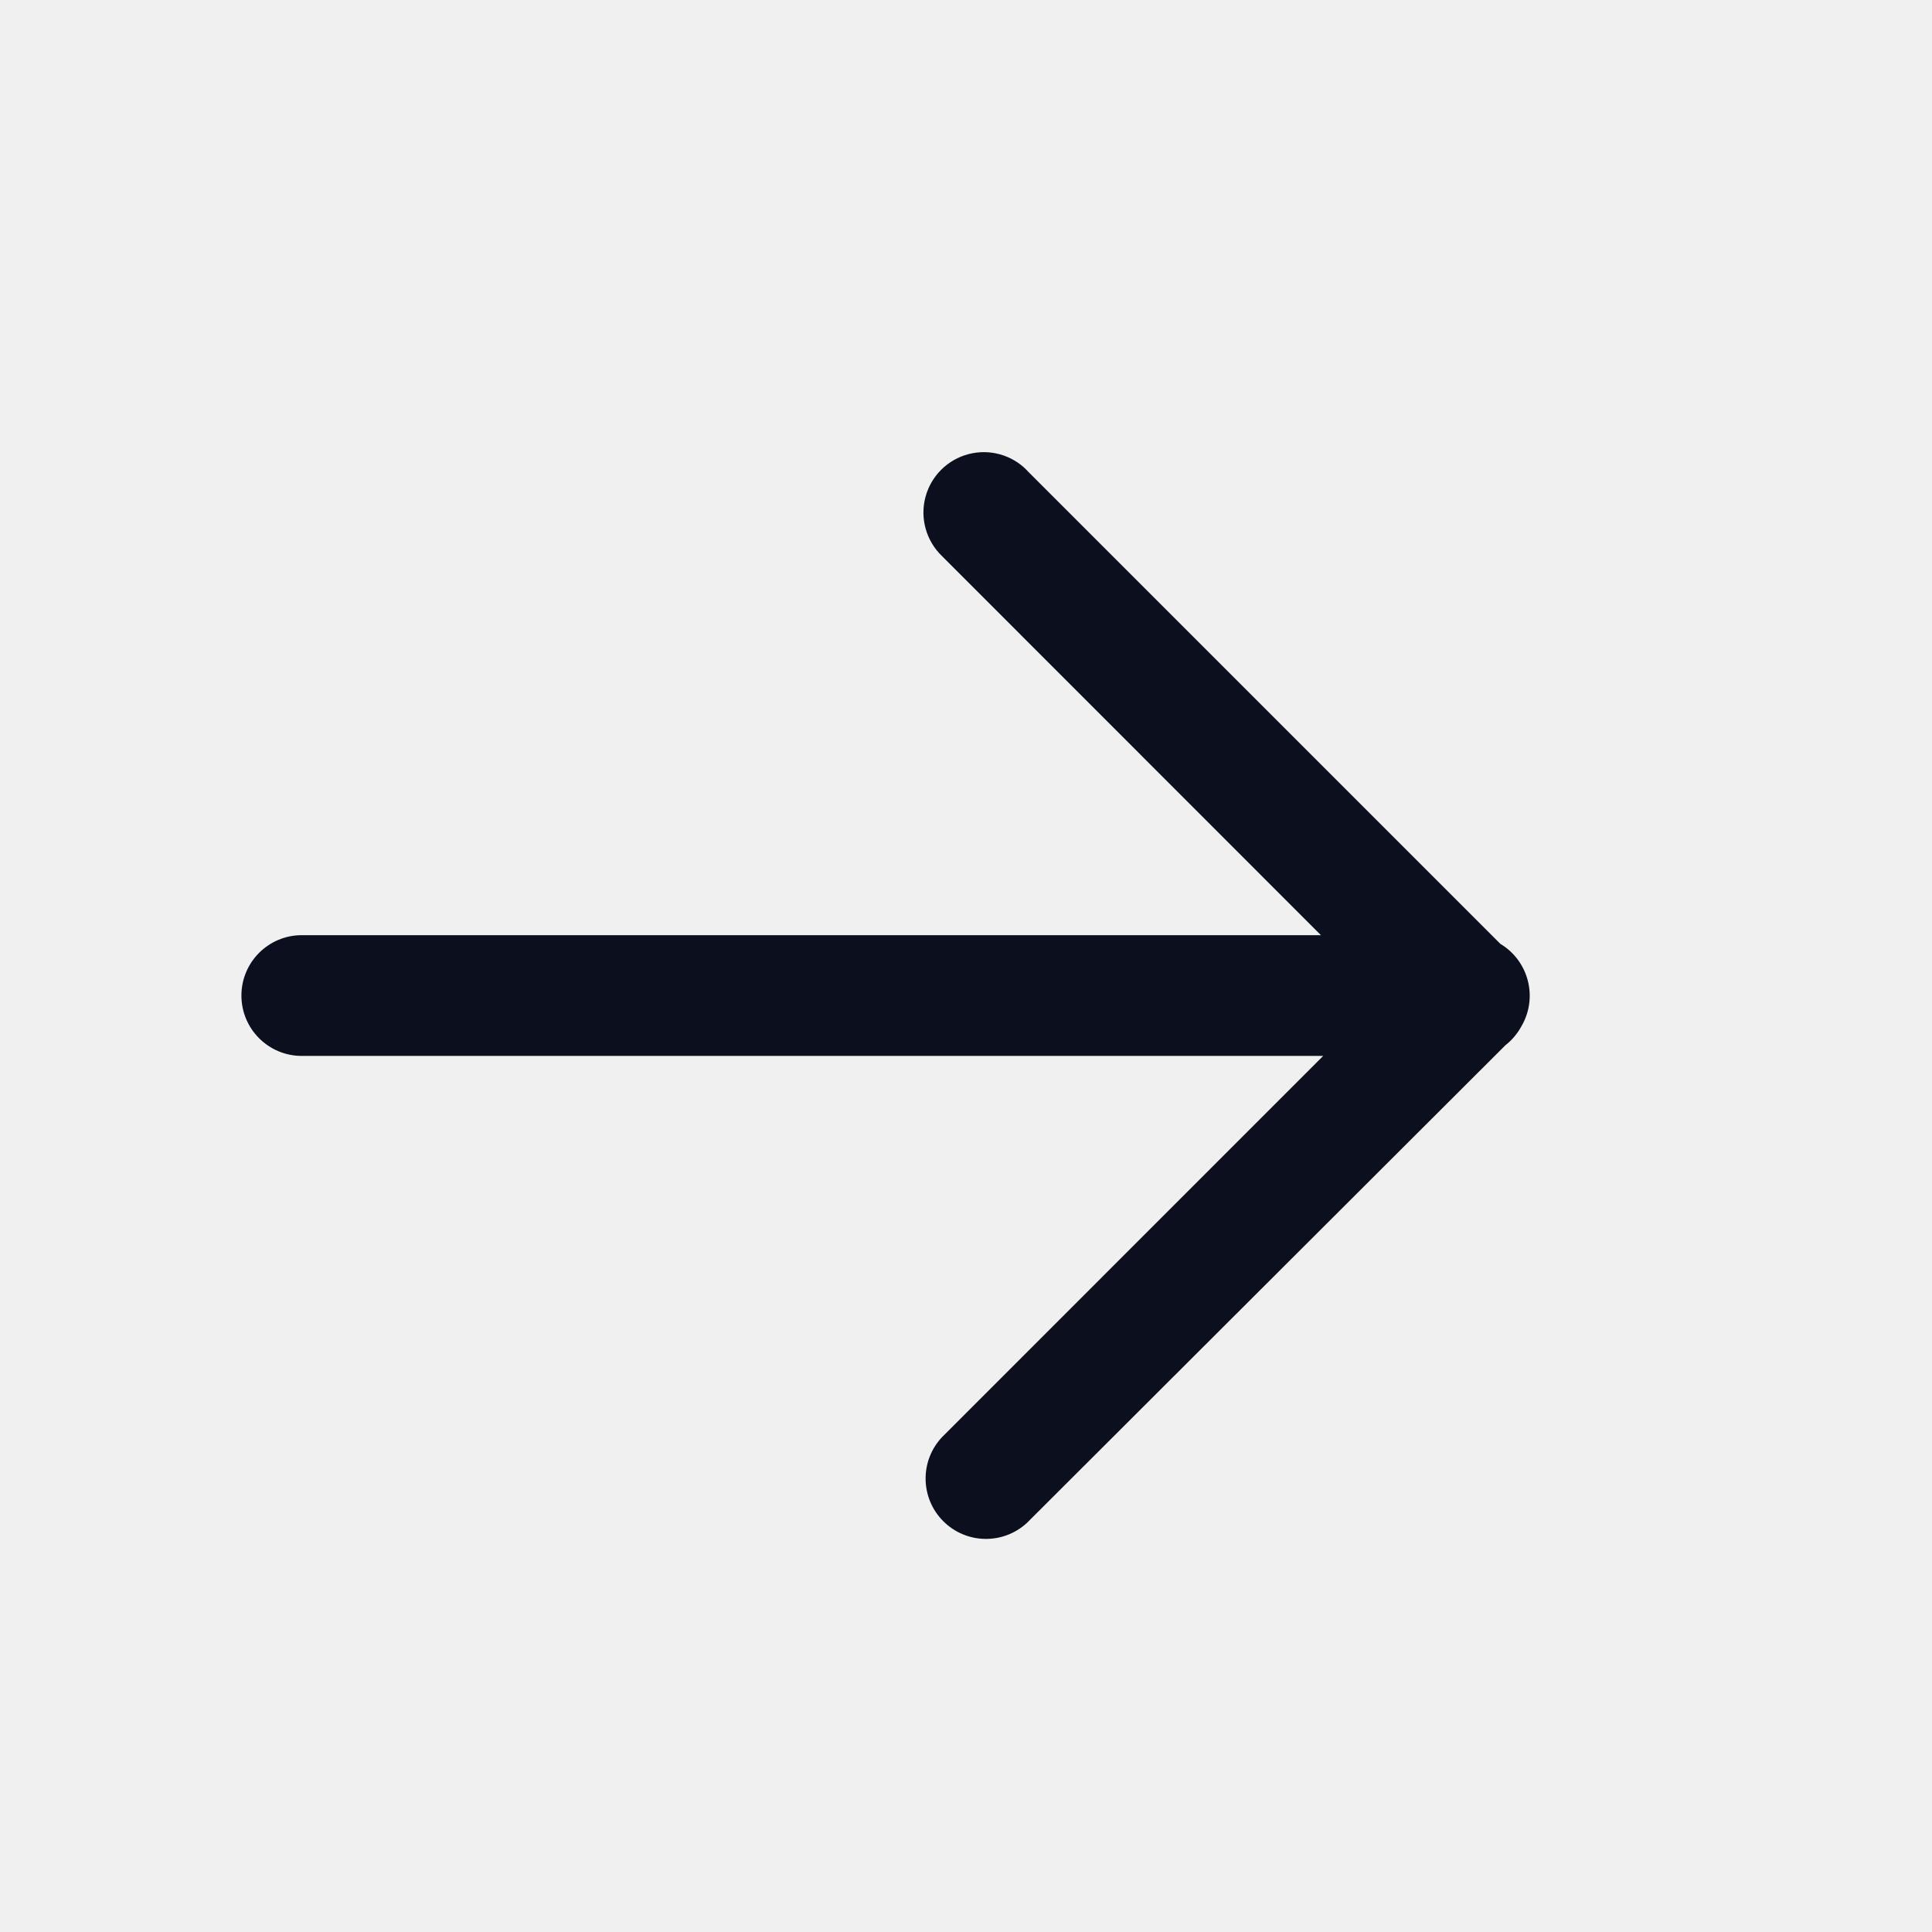
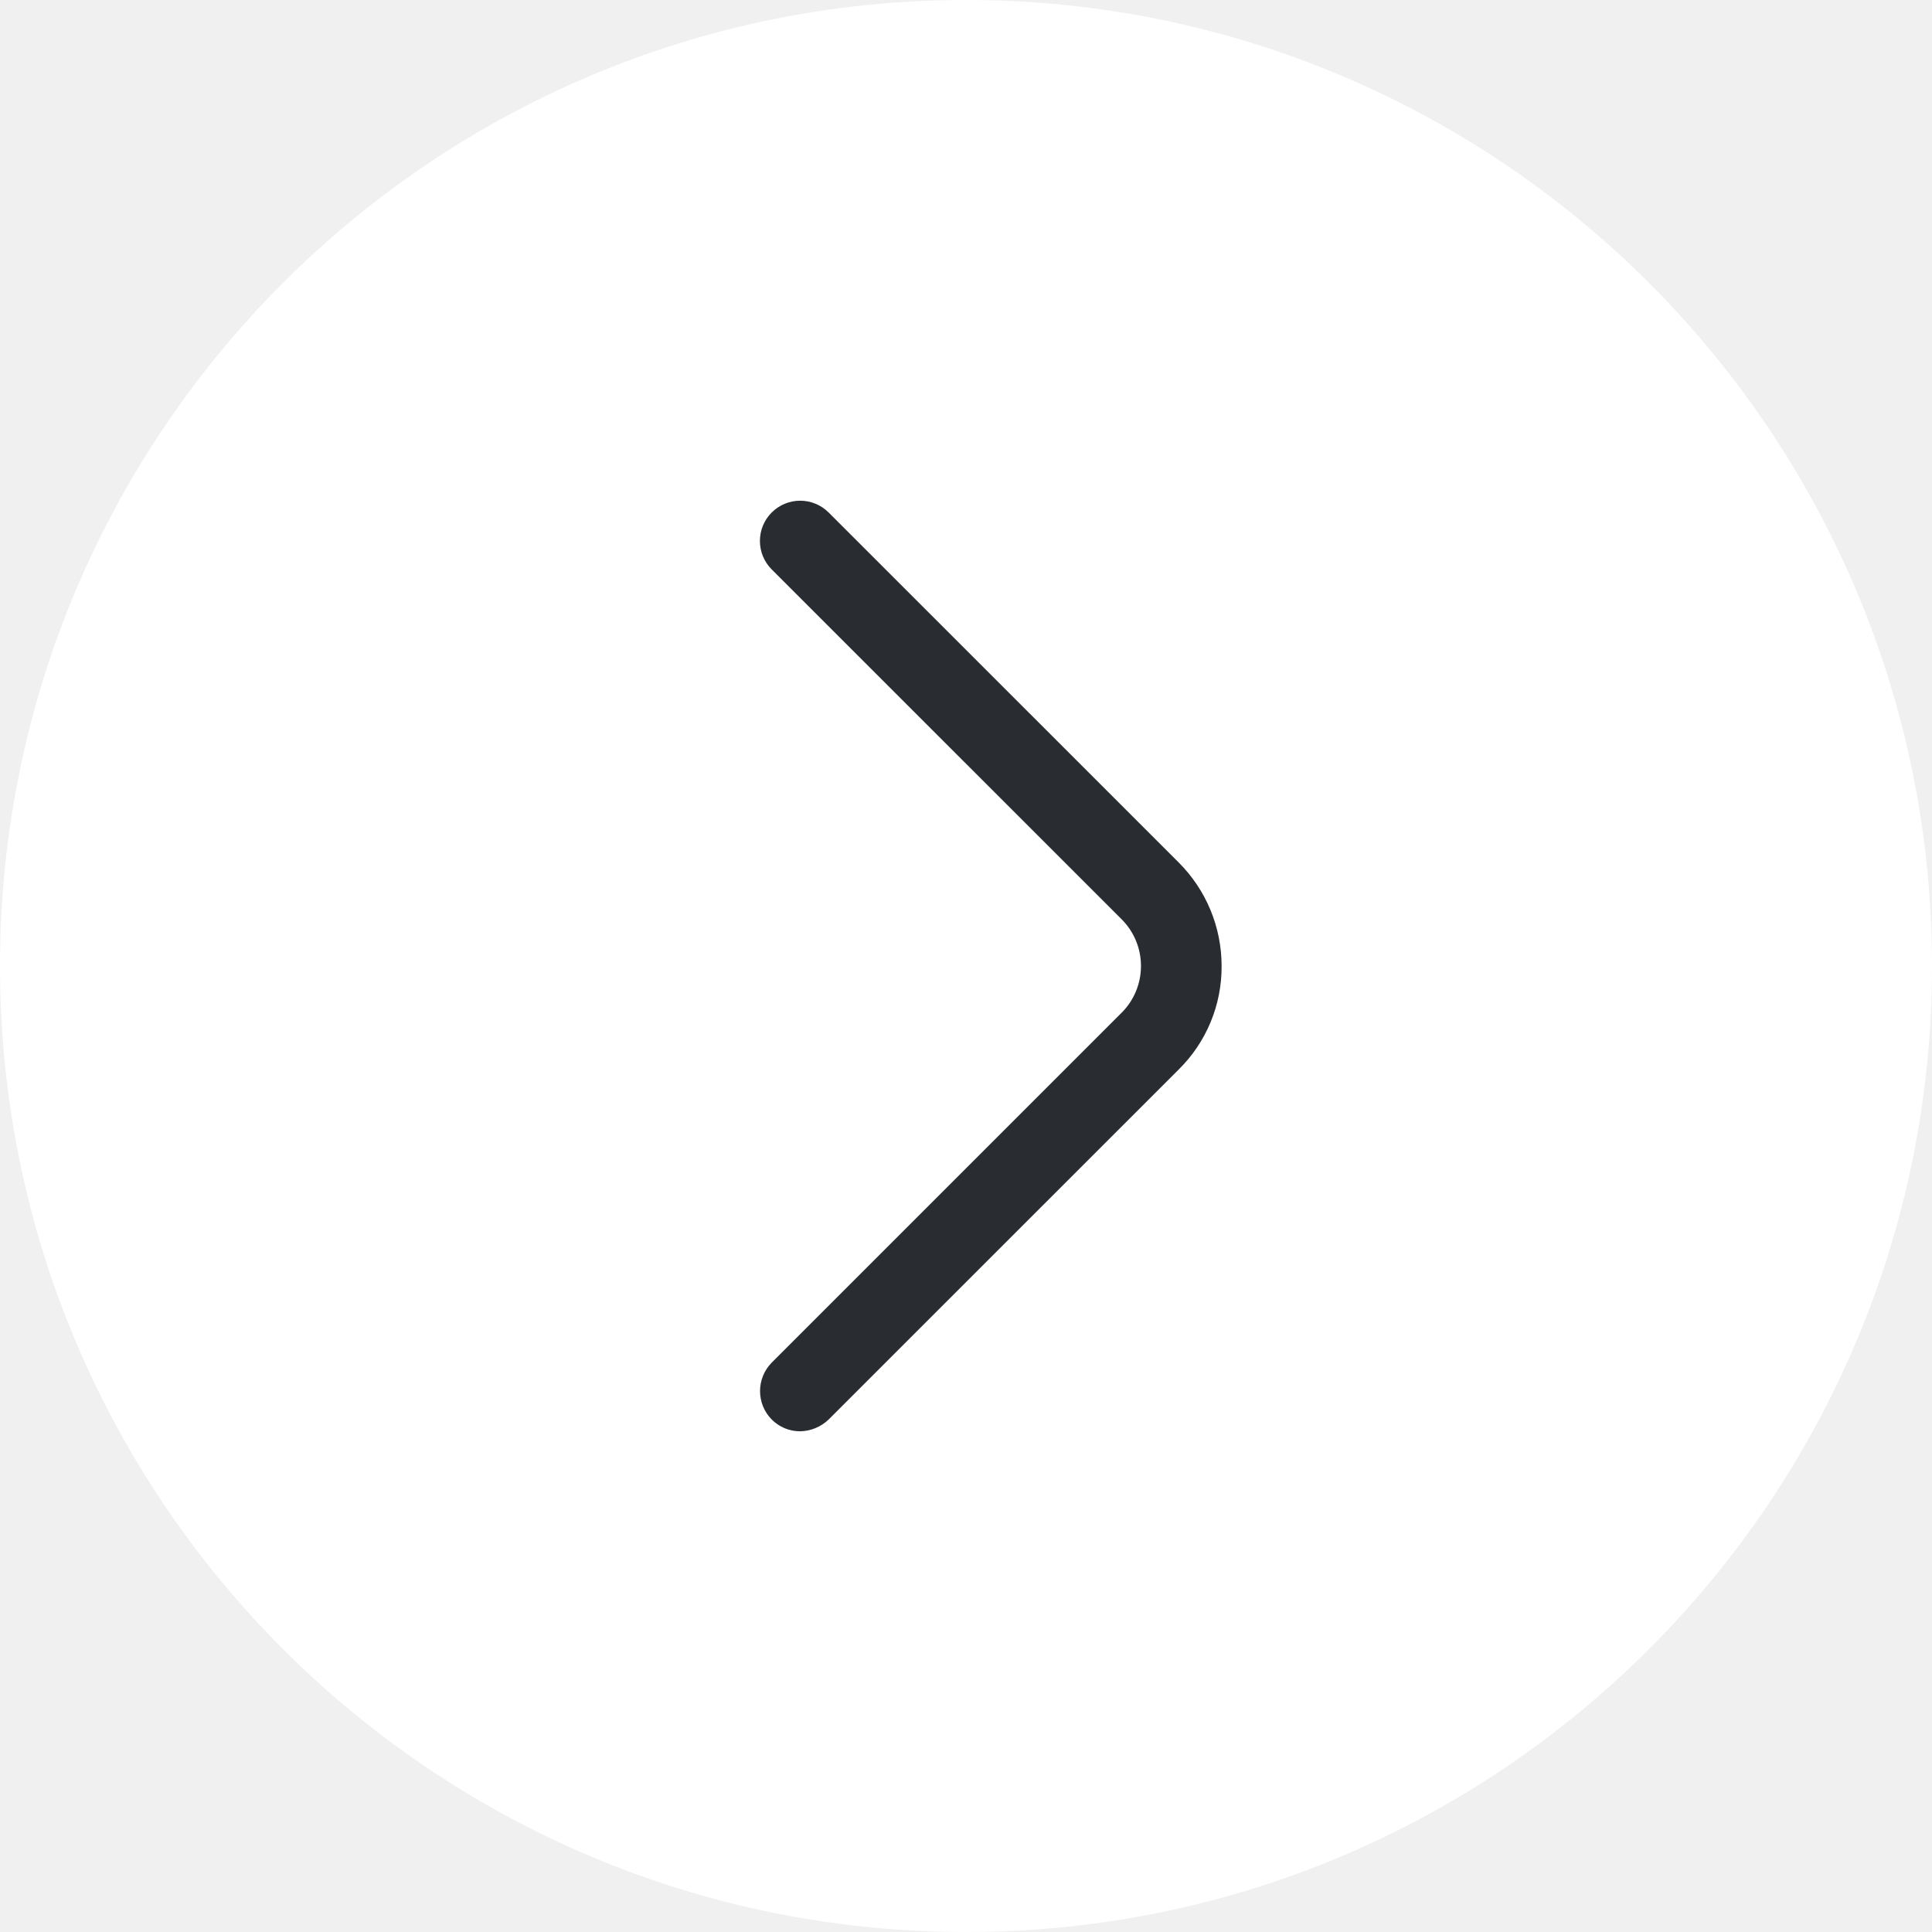
- <svg xmlns="http://www.w3.org/2000/svg" width="24" height="24" viewBox="0 0 24 24">
-   <g id="header" transform="translate(0 0.367)">
-     <g id="icons_back" data-name="icons/back" transform="translate(24 24) rotate(180)">
-       <rect id="bg" width="24" height="24" transform="translate(0 0.367)" fill="none" />
-       <g id="ico" transform="translate(5 5.231)">
-         <path id="union" d="M6.241,13.29.362,7.411A.751.751,0,0,1,.1,6.388a.758.758,0,0,1,.2-.237L6.241.22A.75.75,0,0,1,7.3,1.281L2.563,6.019H15.251a.75.75,0,0,1,0,1.5H2.591L7.3,12.23a.75.75,0,1,1-1.061,1.06Z" fill="#0c0f1e" />
+ <svg xmlns="http://www.w3.org/2000/svg" width="30" height="30" viewBox="0 0 30 30">
+   <g id="Group_4155" data-name="Group 4155" transform="translate(-334 -41)">
+     <circle id="Ellipse_220" data-name="Ellipse 220" cx="15" cy="15" r="15" transform="translate(334 41)" fill="#fff" />
+     <g id="vuesax_outline_arrow-right" data-name="vuesax/outline/arrow-right" transform="translate(39 -206)">
+       <g id="arrow-right" transform="translate(300 252)">
+         <path id="Vector" d="M.623,14.448a.618.618,0,0,1-.442-.183.629.629,0,0,1,0-.883L5.615,7.948a1.026,1.026,0,0,0,0-1.45L.181,1.065A.625.625,0,0,1,1.065.181L6.5,5.615a2.27,2.27,0,0,1,.667,1.608A2.236,2.236,0,0,1,6.5,8.831L1.065,14.265A.655.655,0,0,1,.623,14.448Z" transform="translate(6.802 2.777)" fill="#292d32" />
+         <path id="Vector-2" data-name="Vector" d="M0,0H20V20H0Z" fill="none" opacity="0" />
      </g>
    </g>
  </g>
</svg>
